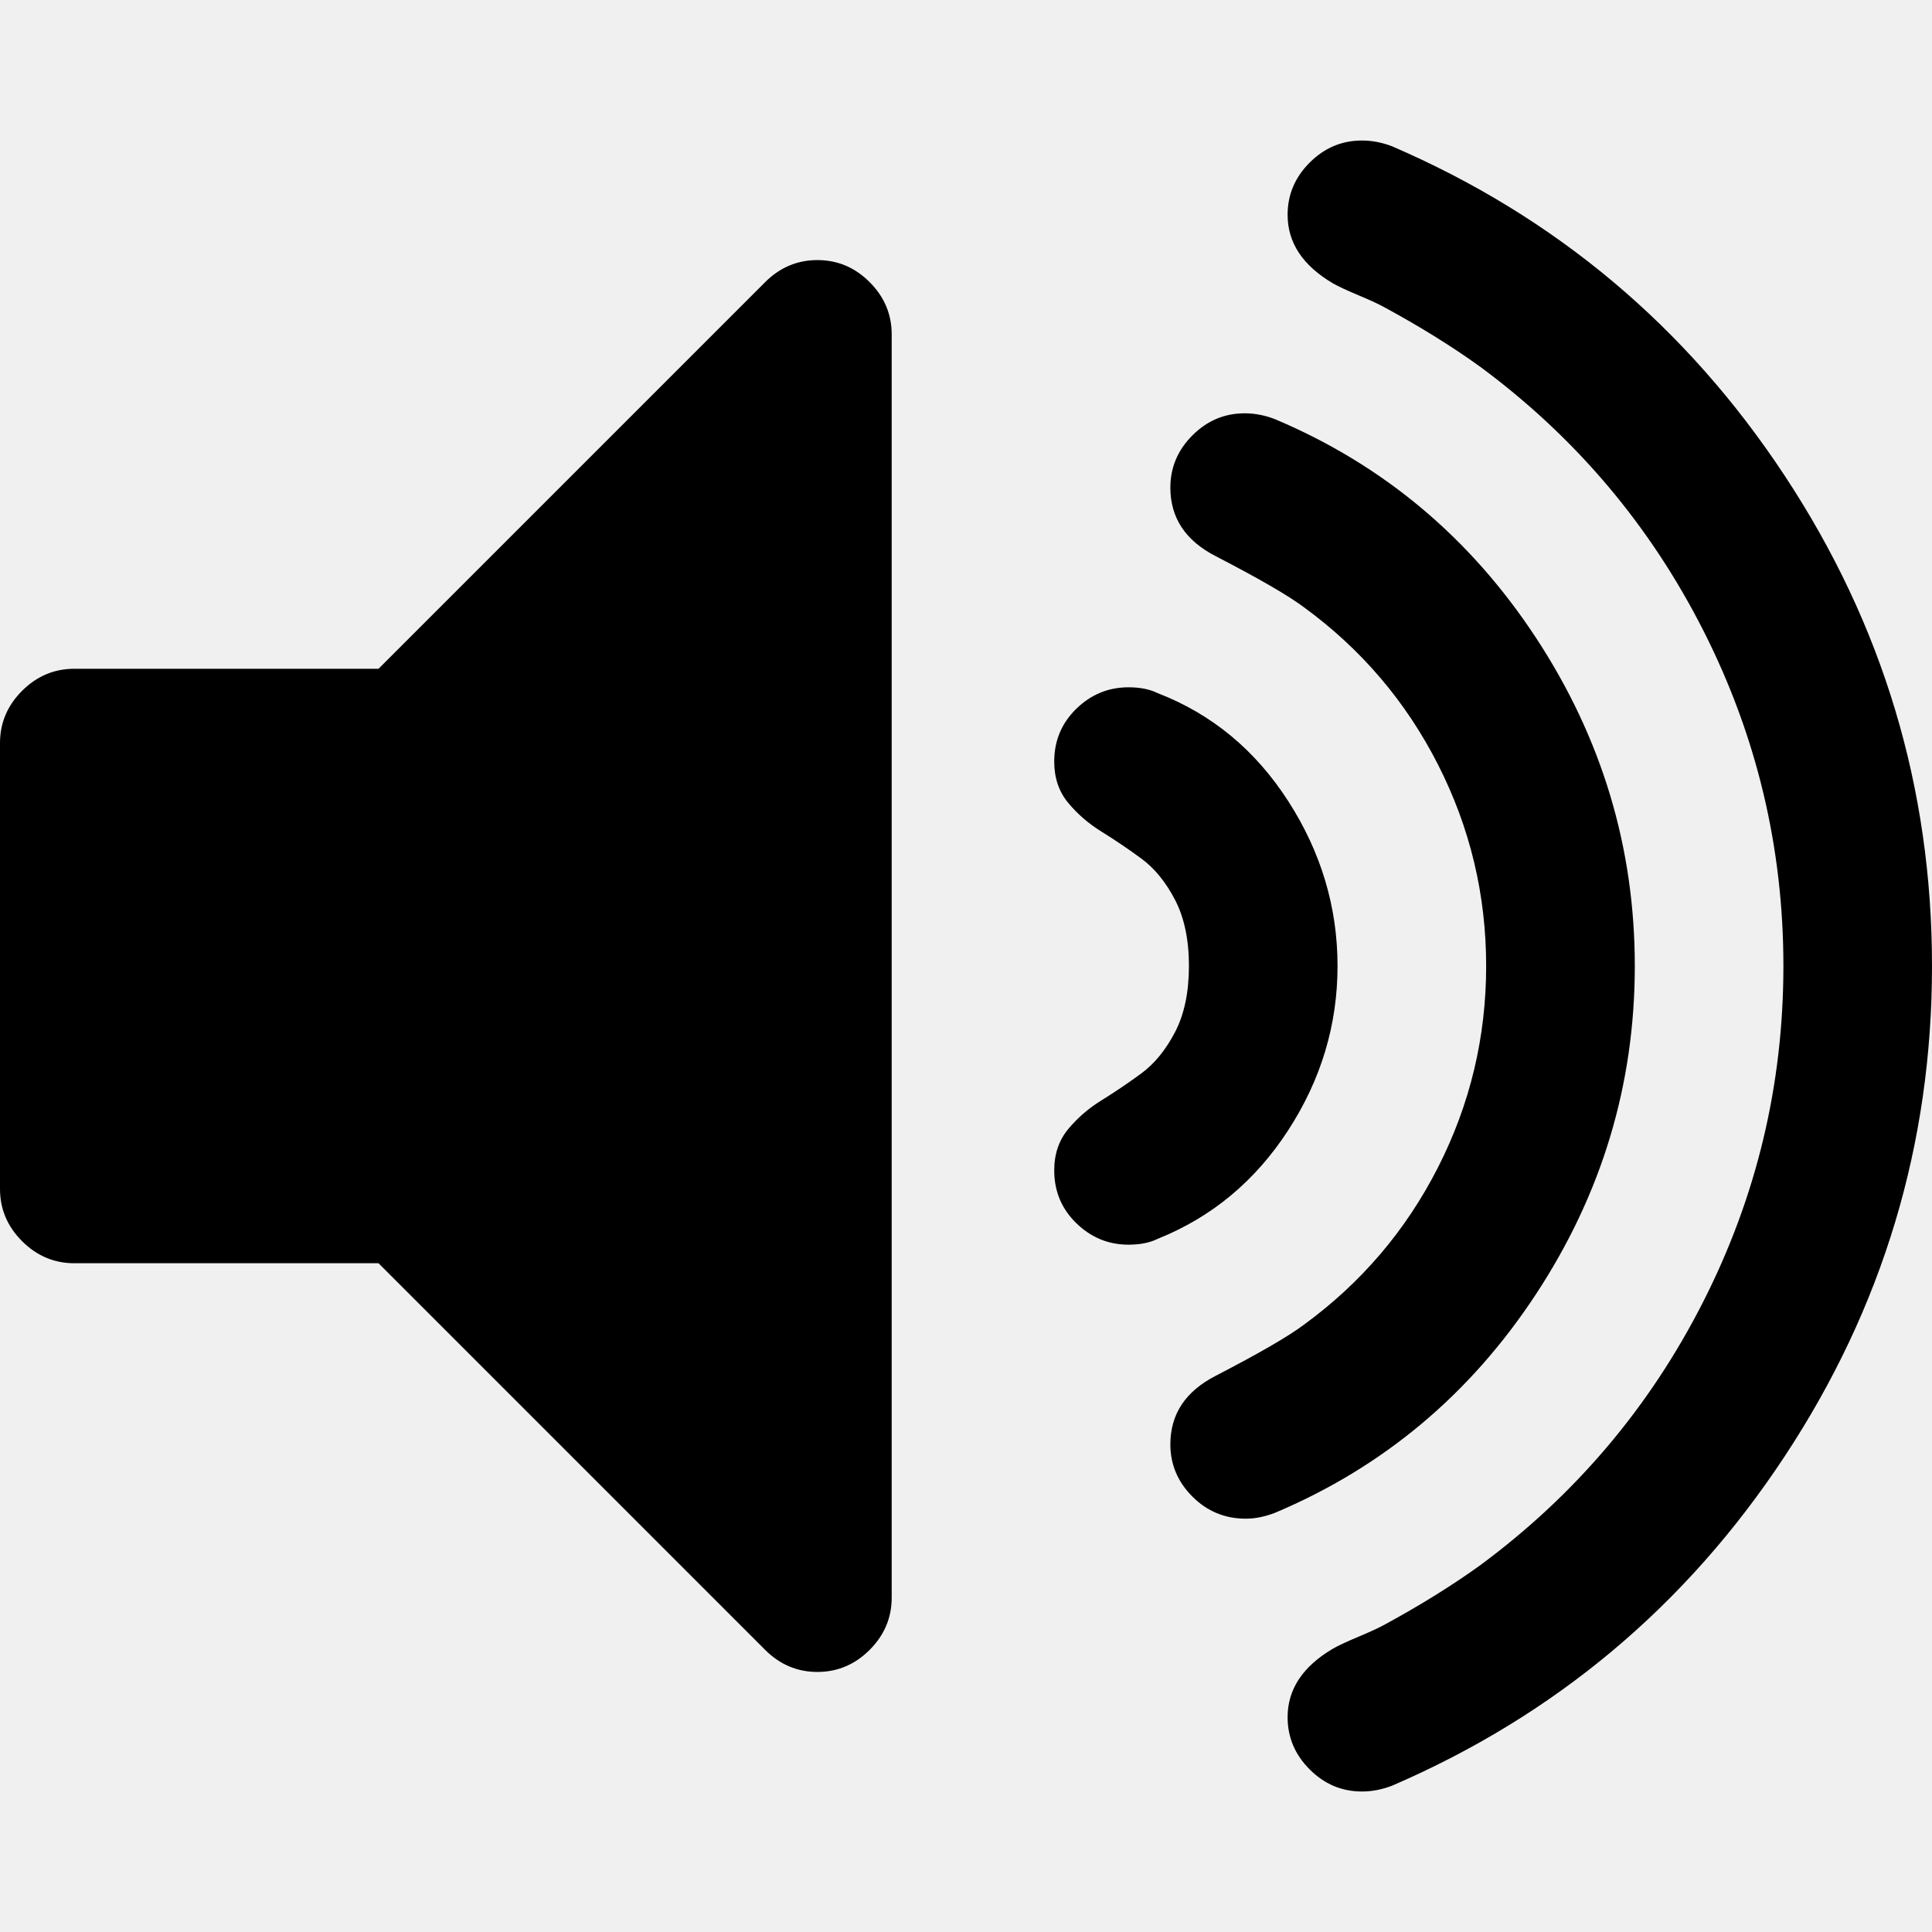
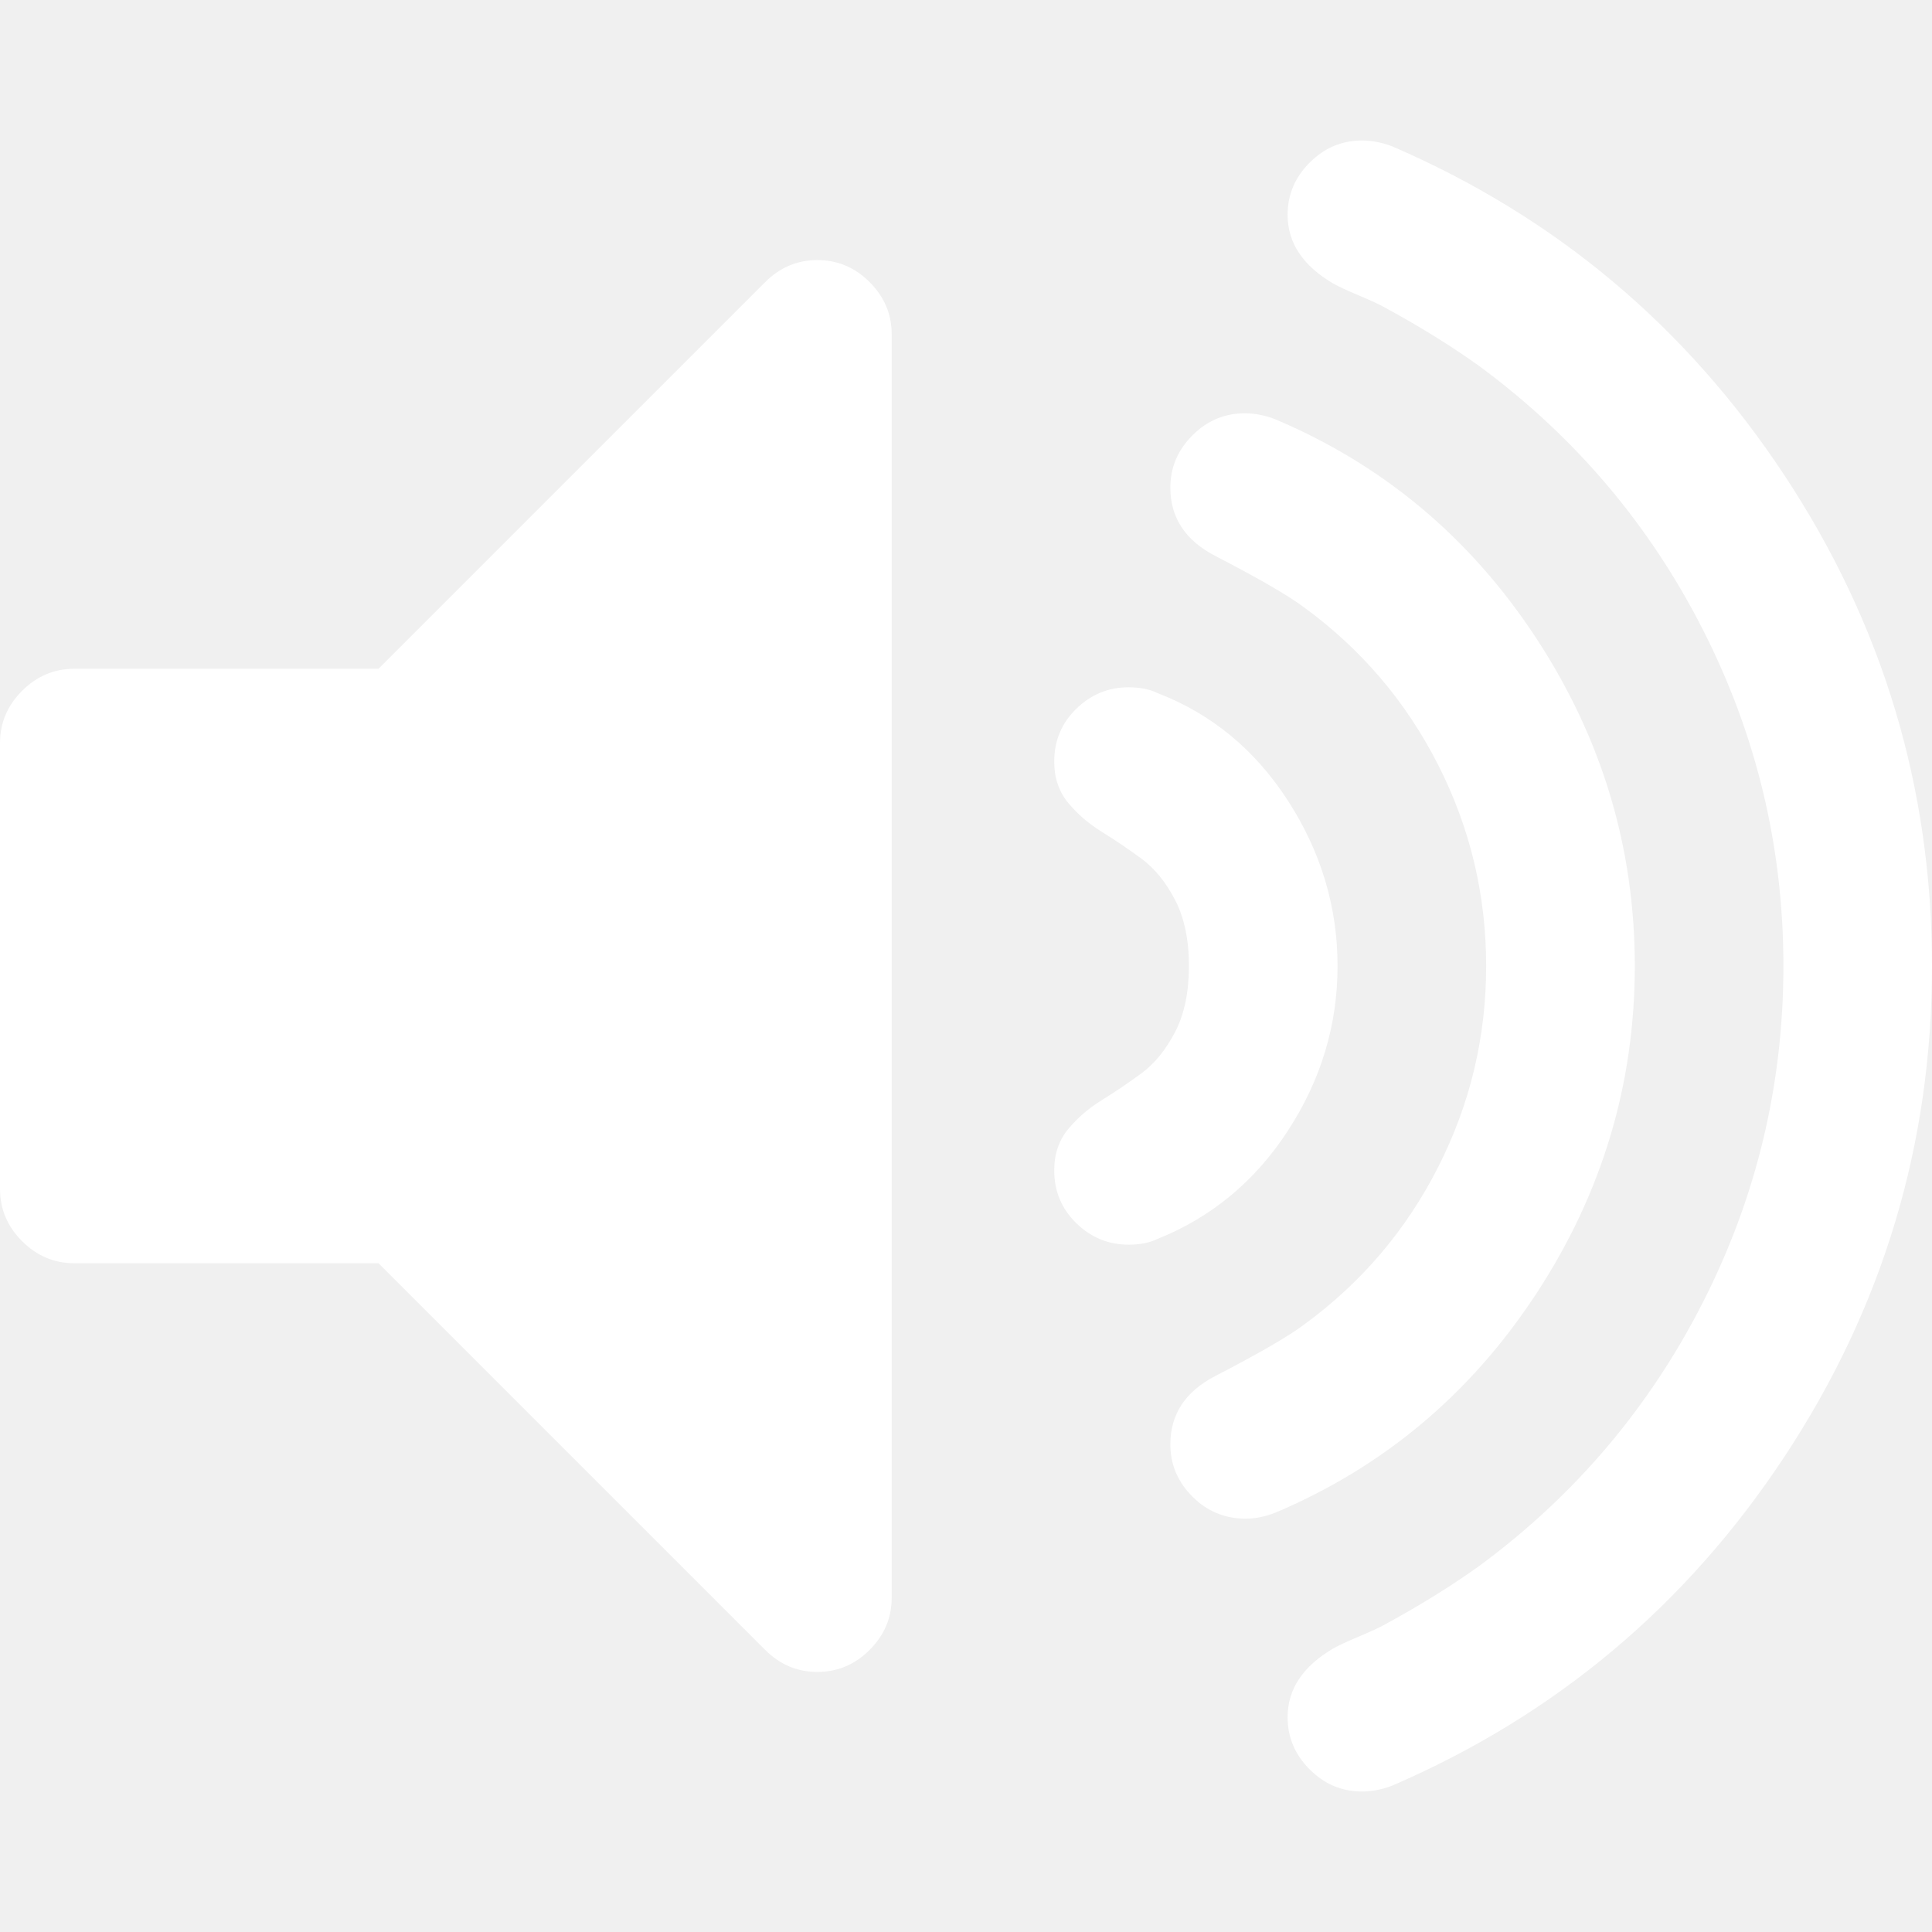
<svg xmlns="http://www.w3.org/2000/svg" version="1.1" id="Capa_1" x="0px" y="0px" width="20px" height="20px" viewBox="0 0 475.082 475.081" style="enable-background:new 0 0 475.082 475.081;" xml:space="preserve">
  <g>
    <g>
-       <path d="M200.999,63.952c-4.946,0-9.229,1.812-12.847,5.426l-95.074,95.075H18.276c-4.952,0-9.234,1.812-12.85,5.424    C1.809,173.493,0,177.778,0,182.726v109.63c0,4.949,1.809,9.233,5.426,12.848c3.619,3.617,7.902,5.427,12.85,5.427h74.798    l95.074,95.078c3.617,3.61,7.9,5.424,12.847,5.424c4.952,0,9.234-1.813,12.85-5.424c3.617-3.614,5.426-7.901,5.426-12.847V82.228    c0-4.948-1.809-9.234-5.422-12.85C210.23,65.764,205.951,63.952,200.999,63.952z" />
-       <path d="M316.769,277.936c8.093-12.467,12.135-25.93,12.135-40.395s-4.042-27.992-12.135-40.556    c-8.094-12.562-18.791-21.41-32.121-26.551c-1.902-0.949-4.284-1.427-7.139-1.427c-4.944,0-9.232,1.762-12.847,5.282    c-3.61,3.521-5.427,7.852-5.427,12.99c0,3.997,1.143,7.376,3.432,10.137c2.283,2.762,5.041,5.142,8.282,7.139    c3.23,1.998,6.468,4.188,9.708,6.567c3.238,2.38,5.996,5.758,8.278,10.135c2.276,4.38,3.426,9.804,3.426,16.277    c0,6.471-1.143,11.896-3.426,16.276c-2.282,4.381-5.04,7.755-8.278,10.14c-3.24,2.379-6.478,4.569-9.708,6.567    c-3.241,1.992-5.999,4.377-8.282,7.132c-2.282,2.765-3.432,6.143-3.432,10.14c0,5.144,1.816,9.47,5.427,12.99    c3.614,3.521,7.902,5.288,12.847,5.288c2.854,0,5.236-0.479,7.139-1.424C297.978,299.304,308.679,290.403,316.769,277.936z" />
-       <path d="M377.728,318.194c16.18-24.646,24.273-51.531,24.273-80.654c0-29.124-8.094-56.005-24.273-80.666    c-16.177-24.645-37.6-42.583-64.241-53.815c-2.471-0.95-4.948-1.427-7.416-1.427c-4.948,0-9.236,1.809-12.854,5.426    c-3.613,3.616-5.424,7.898-5.424,12.847c0,7.424,3.713,13.039,11.139,16.849c10.657,5.518,17.888,9.705,21.693,12.559    c14.089,10.28,25.077,23.173,32.976,38.686c7.898,15.514,11.848,32.026,11.848,49.537c0,17.512-3.949,34.023-11.848,49.536    c-7.898,15.516-18.894,28.407-32.976,38.684c-3.806,2.857-11.036,7.043-21.693,12.563c-7.426,3.809-11.139,9.424-11.139,16.847    c0,4.948,1.811,9.236,5.424,12.847c3.617,3.621,7.991,5.432,13.131,5.432c2.286,0,4.668-0.483,7.139-1.428    C340.128,360.783,361.551,342.844,377.728,318.194z" />
-       <path d="M438.824,116.92c-24.171-36.638-56.343-63.622-96.505-80.943c-2.471-0.95-4.948-1.425-7.416-1.425    c-4.948,0-9.236,1.811-12.847,5.424c-3.621,3.615-5.432,7.902-5.432,12.85c0,6.851,3.714,12.469,11.14,16.846    c1.335,0.756,3.467,1.755,6.42,2.996c2.95,1.232,5.089,2.231,6.427,2.993c8.754,4.755,16.56,9.611,23.418,14.56    c23.407,17.318,41.682,38.922,54.816,64.809c13.134,25.885,19.697,53.388,19.697,82.512c0,29.129-6.563,56.626-19.697,82.512    c-13.131,25.889-31.409,47.496-54.816,64.809c-6.858,4.948-14.664,9.801-23.418,14.562c-1.338,0.756-3.477,1.752-6.427,2.99    c-2.953,1.232-5.085,2.231-6.42,2.998c-7.426,4.374-11.14,9.993-11.14,16.844c0,4.949,1.811,9.233,5.432,12.848    c3.61,3.617,7.898,5.427,12.847,5.427c2.468,0,4.945-0.476,7.416-1.431c40.162-17.315,72.334-44.3,96.505-80.94    c24.174-36.638,36.258-76.849,36.258-120.625S463.001,153.554,438.824,116.92z" />
+       <path fill="#FFFFFF" d="M200.999,63.952c-4.946,0-9.229,1.812-12.847,5.426l-95.074,95.075H18.276c-4.952,0-9.234,1.812-12.85,5.424    C1.809,173.493,0,177.778,0,182.726v109.63c0,4.949,1.809,9.233,5.426,12.848c3.619,3.617,7.902,5.427,12.85,5.427h74.798    l95.074,95.078c3.617,3.61,7.9,5.424,12.847,5.424c4.952,0,9.234-1.813,12.85-5.424c3.617-3.614,5.426-7.901,5.426-12.847V82.228    c0-4.948-1.809-9.234-5.422-12.85C210.23,65.764,205.951,63.952,200.999,63.952z" />
+       <path fill="#FFFFFF" d="M316.769,277.936c8.093-12.467,12.135-25.93,12.135-40.395s-4.042-27.992-12.135-40.556    c-8.094-12.562-18.791-21.41-32.121-26.551c-1.902-0.949-4.284-1.427-7.139-1.427c-4.944,0-9.232,1.762-12.847,5.282    c-3.61,3.521-5.427,7.852-5.427,12.99c0,3.997,1.143,7.376,3.432,10.137c2.283,2.762,5.041,5.142,8.282,7.139    c3.23,1.998,6.468,4.188,9.708,6.567c3.238,2.38,5.996,5.758,8.278,10.135c2.276,4.38,3.426,9.804,3.426,16.277    c0,6.471-1.143,11.896-3.426,16.276c-2.282,4.381-5.04,7.755-8.278,10.14c-3.24,2.379-6.478,4.569-9.708,6.567    c-3.241,1.992-5.999,4.377-8.282,7.132c-2.282,2.765-3.432,6.143-3.432,10.14c0,5.144,1.816,9.47,5.427,12.99    c3.614,3.521,7.902,5.288,12.847,5.288c2.854,0,5.236-0.479,7.139-1.424C297.978,299.304,308.679,290.403,316.769,277.936z" />
+       <path fill="#FFFFFF" d="M377.728,318.194c16.18-24.646,24.273-51.531,24.273-80.654c0-29.124-8.094-56.005-24.273-80.666    c-16.177-24.645-37.6-42.583-64.241-53.815c-2.471-0.95-4.948-1.427-7.416-1.427c-4.948,0-9.236,1.809-12.854,5.426    c-3.613,3.616-5.424,7.898-5.424,12.847c0,7.424,3.713,13.039,11.139,16.849c10.657,5.518,17.888,9.705,21.693,12.559    c14.089,10.28,25.077,23.173,32.976,38.686c7.898,15.514,11.848,32.026,11.848,49.537c0,17.512-3.949,34.023-11.848,49.536    c-7.898,15.516-18.894,28.407-32.976,38.684c-3.806,2.857-11.036,7.043-21.693,12.563c-7.426,3.809-11.139,9.424-11.139,16.847    c0,4.948,1.811,9.236,5.424,12.847c3.617,3.621,7.991,5.432,13.131,5.432c2.286,0,4.668-0.483,7.139-1.428    C340.128,360.783,361.551,342.844,377.728,318.194z" />
+       <path fill="#FFFFFF" d="M438.824,116.92c-24.171-36.638-56.343-63.622-96.505-80.943c-2.471-0.95-4.948-1.425-7.416-1.425    c-4.948,0-9.236,1.811-12.847,5.424c-3.621,3.615-5.432,7.902-5.432,12.85c0,6.851,3.714,12.469,11.14,16.846    c1.335,0.756,3.467,1.755,6.42,2.996c2.95,1.232,5.089,2.231,6.427,2.993c8.754,4.755,16.56,9.611,23.418,14.56    c23.407,17.318,41.682,38.922,54.816,64.809c13.134,25.885,19.697,53.388,19.697,82.512c0,29.129-6.563,56.626-19.697,82.512    c-13.131,25.889-31.409,47.496-54.816,64.809c-6.858,4.948-14.664,9.801-23.418,14.562c-1.338,0.756-3.477,1.752-6.427,2.99    c-2.953,1.232-5.085,2.231-6.42,2.998c-7.426,4.374-11.14,9.993-11.14,16.844c0,4.949,1.811,9.233,5.432,12.848    c3.61,3.617,7.898,5.427,12.847,5.427c2.468,0,4.945-0.476,7.416-1.431c40.162-17.315,72.334-44.3,96.505-80.94    c24.174-36.638,36.258-76.849,36.258-120.625S463.001,153.554,438.824,116.92z" />
    </g>
  </g>
  <g>
</g>
  <g>
</g>
  <g>
</g>
  <g>
</g>
  <g>
</g>
  <g>
</g>
  <g>
</g>
  <g>
</g>
  <g>
</g>
  <g>
</g>
  <g>
</g>
  <g>
</g>
  <g>
</g>
  <g>
</g>
  <g>
</g>
</svg>
